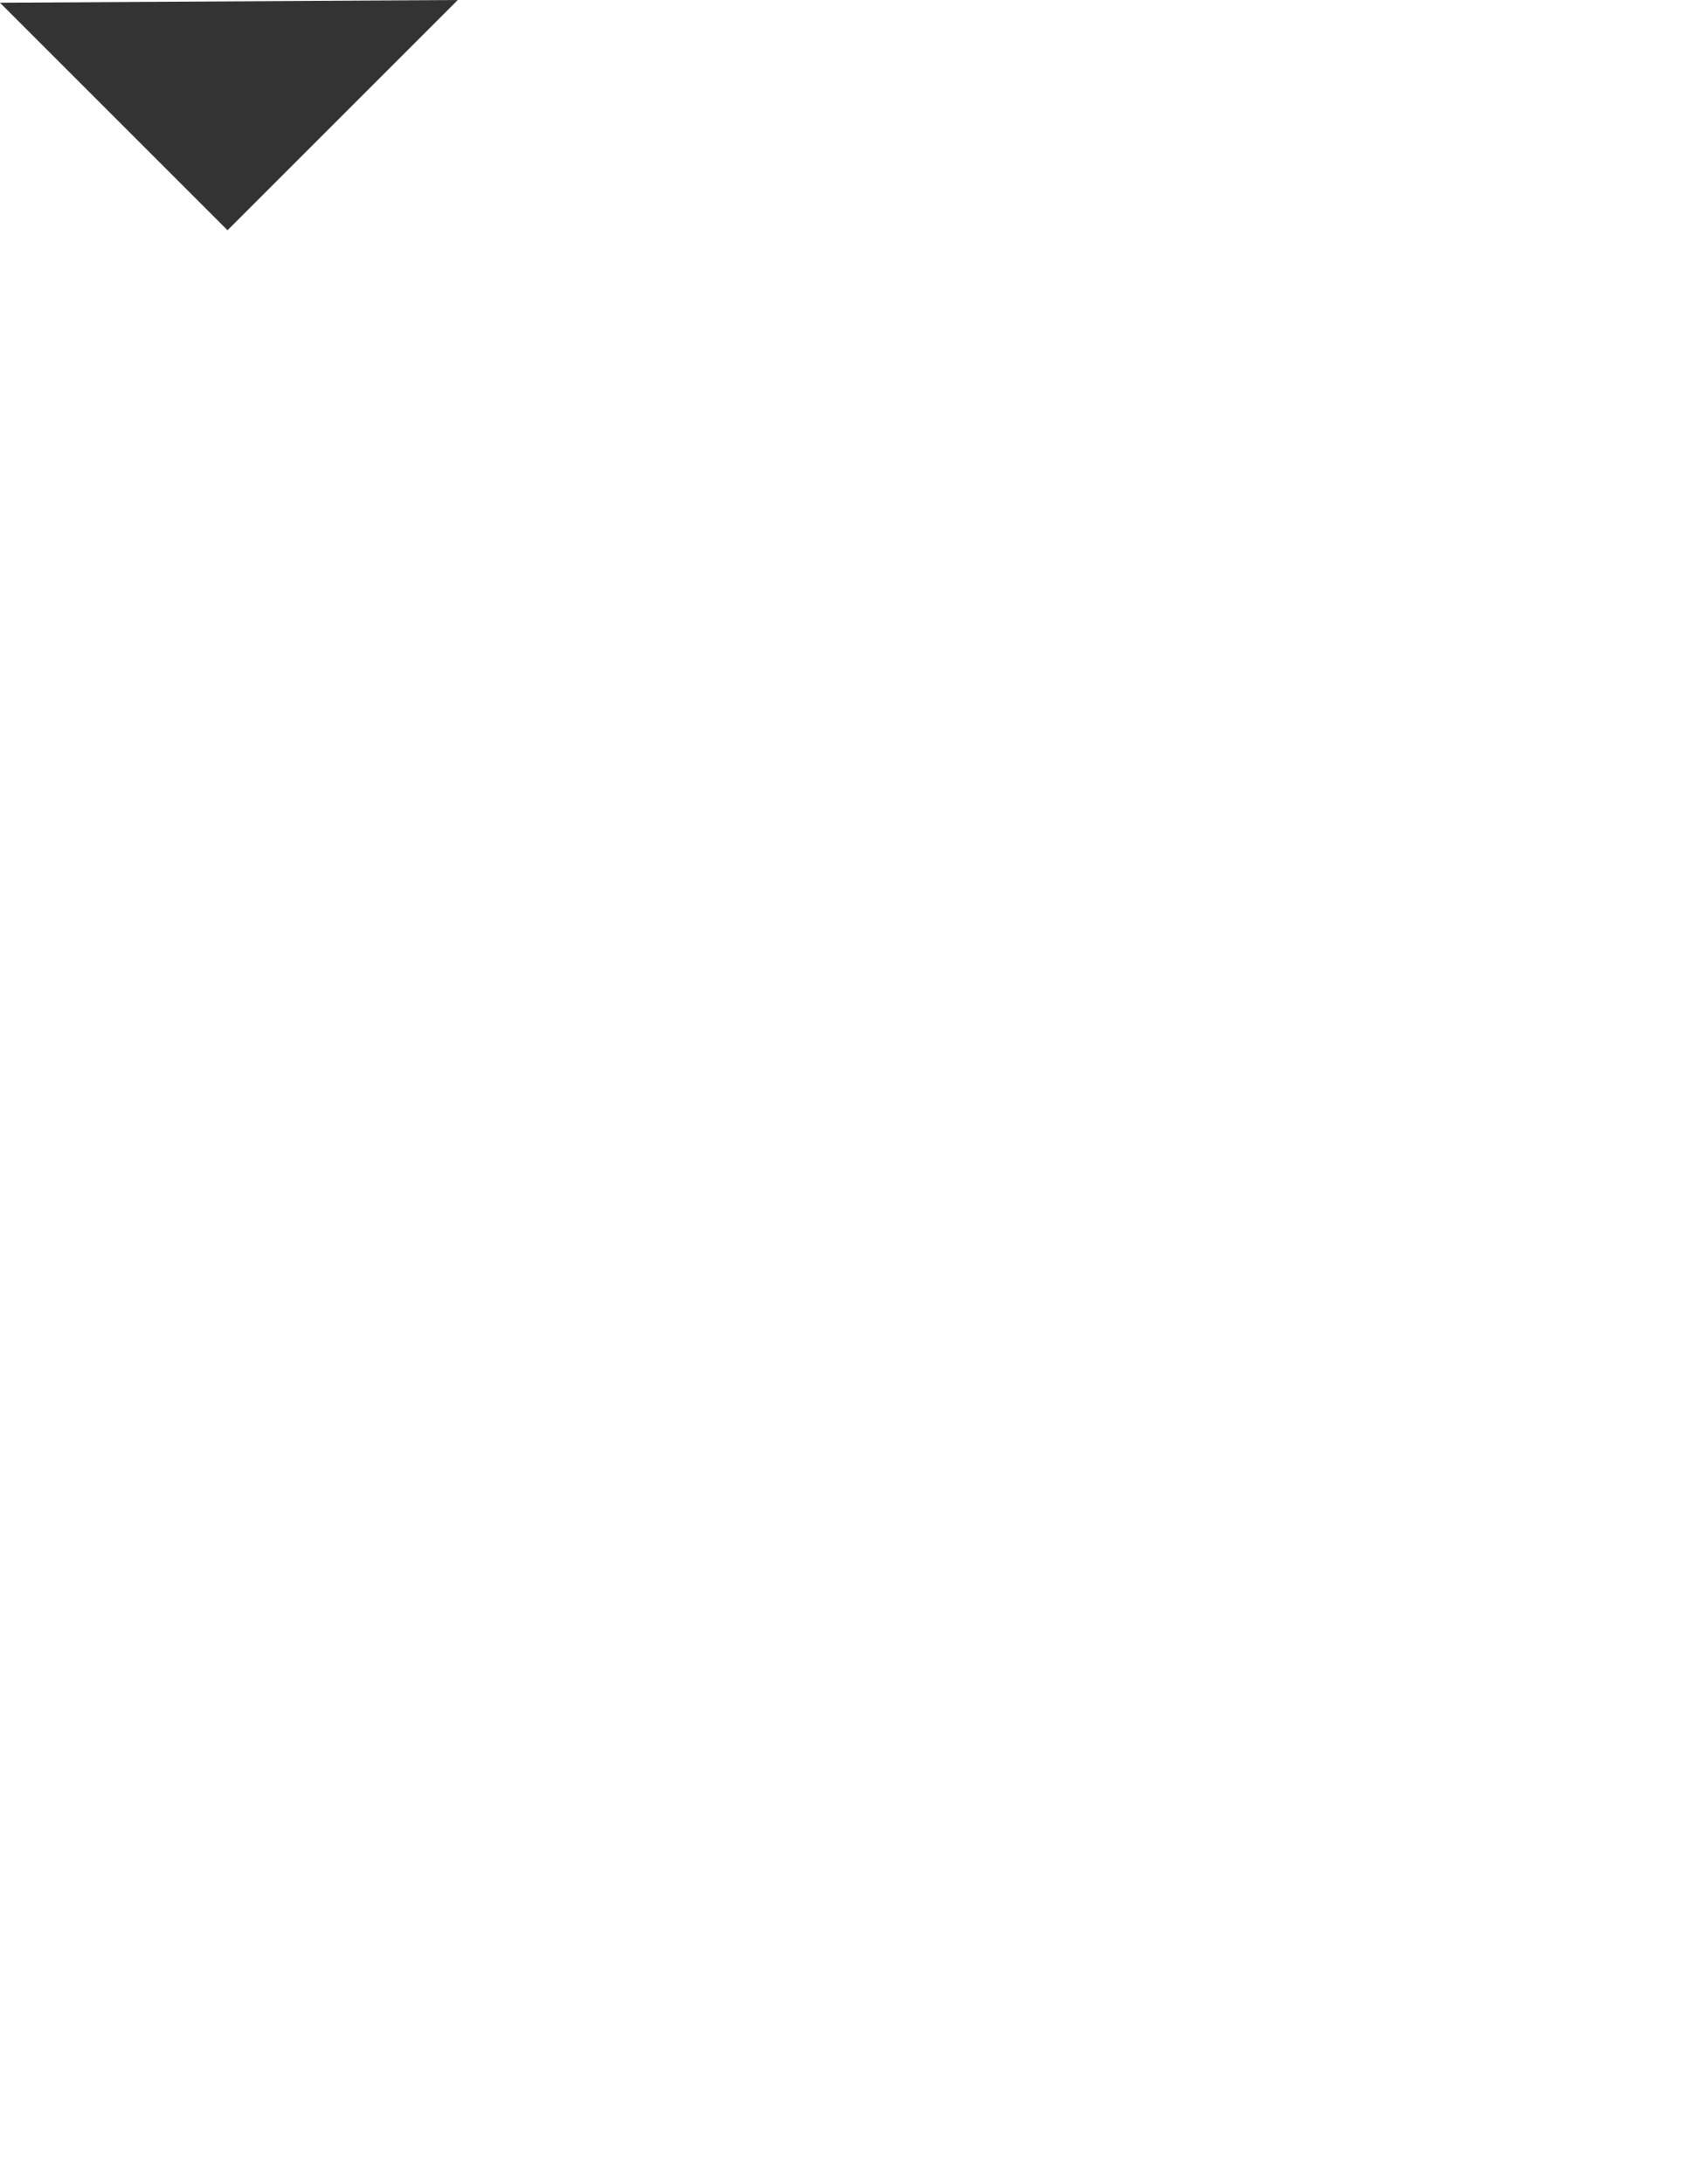
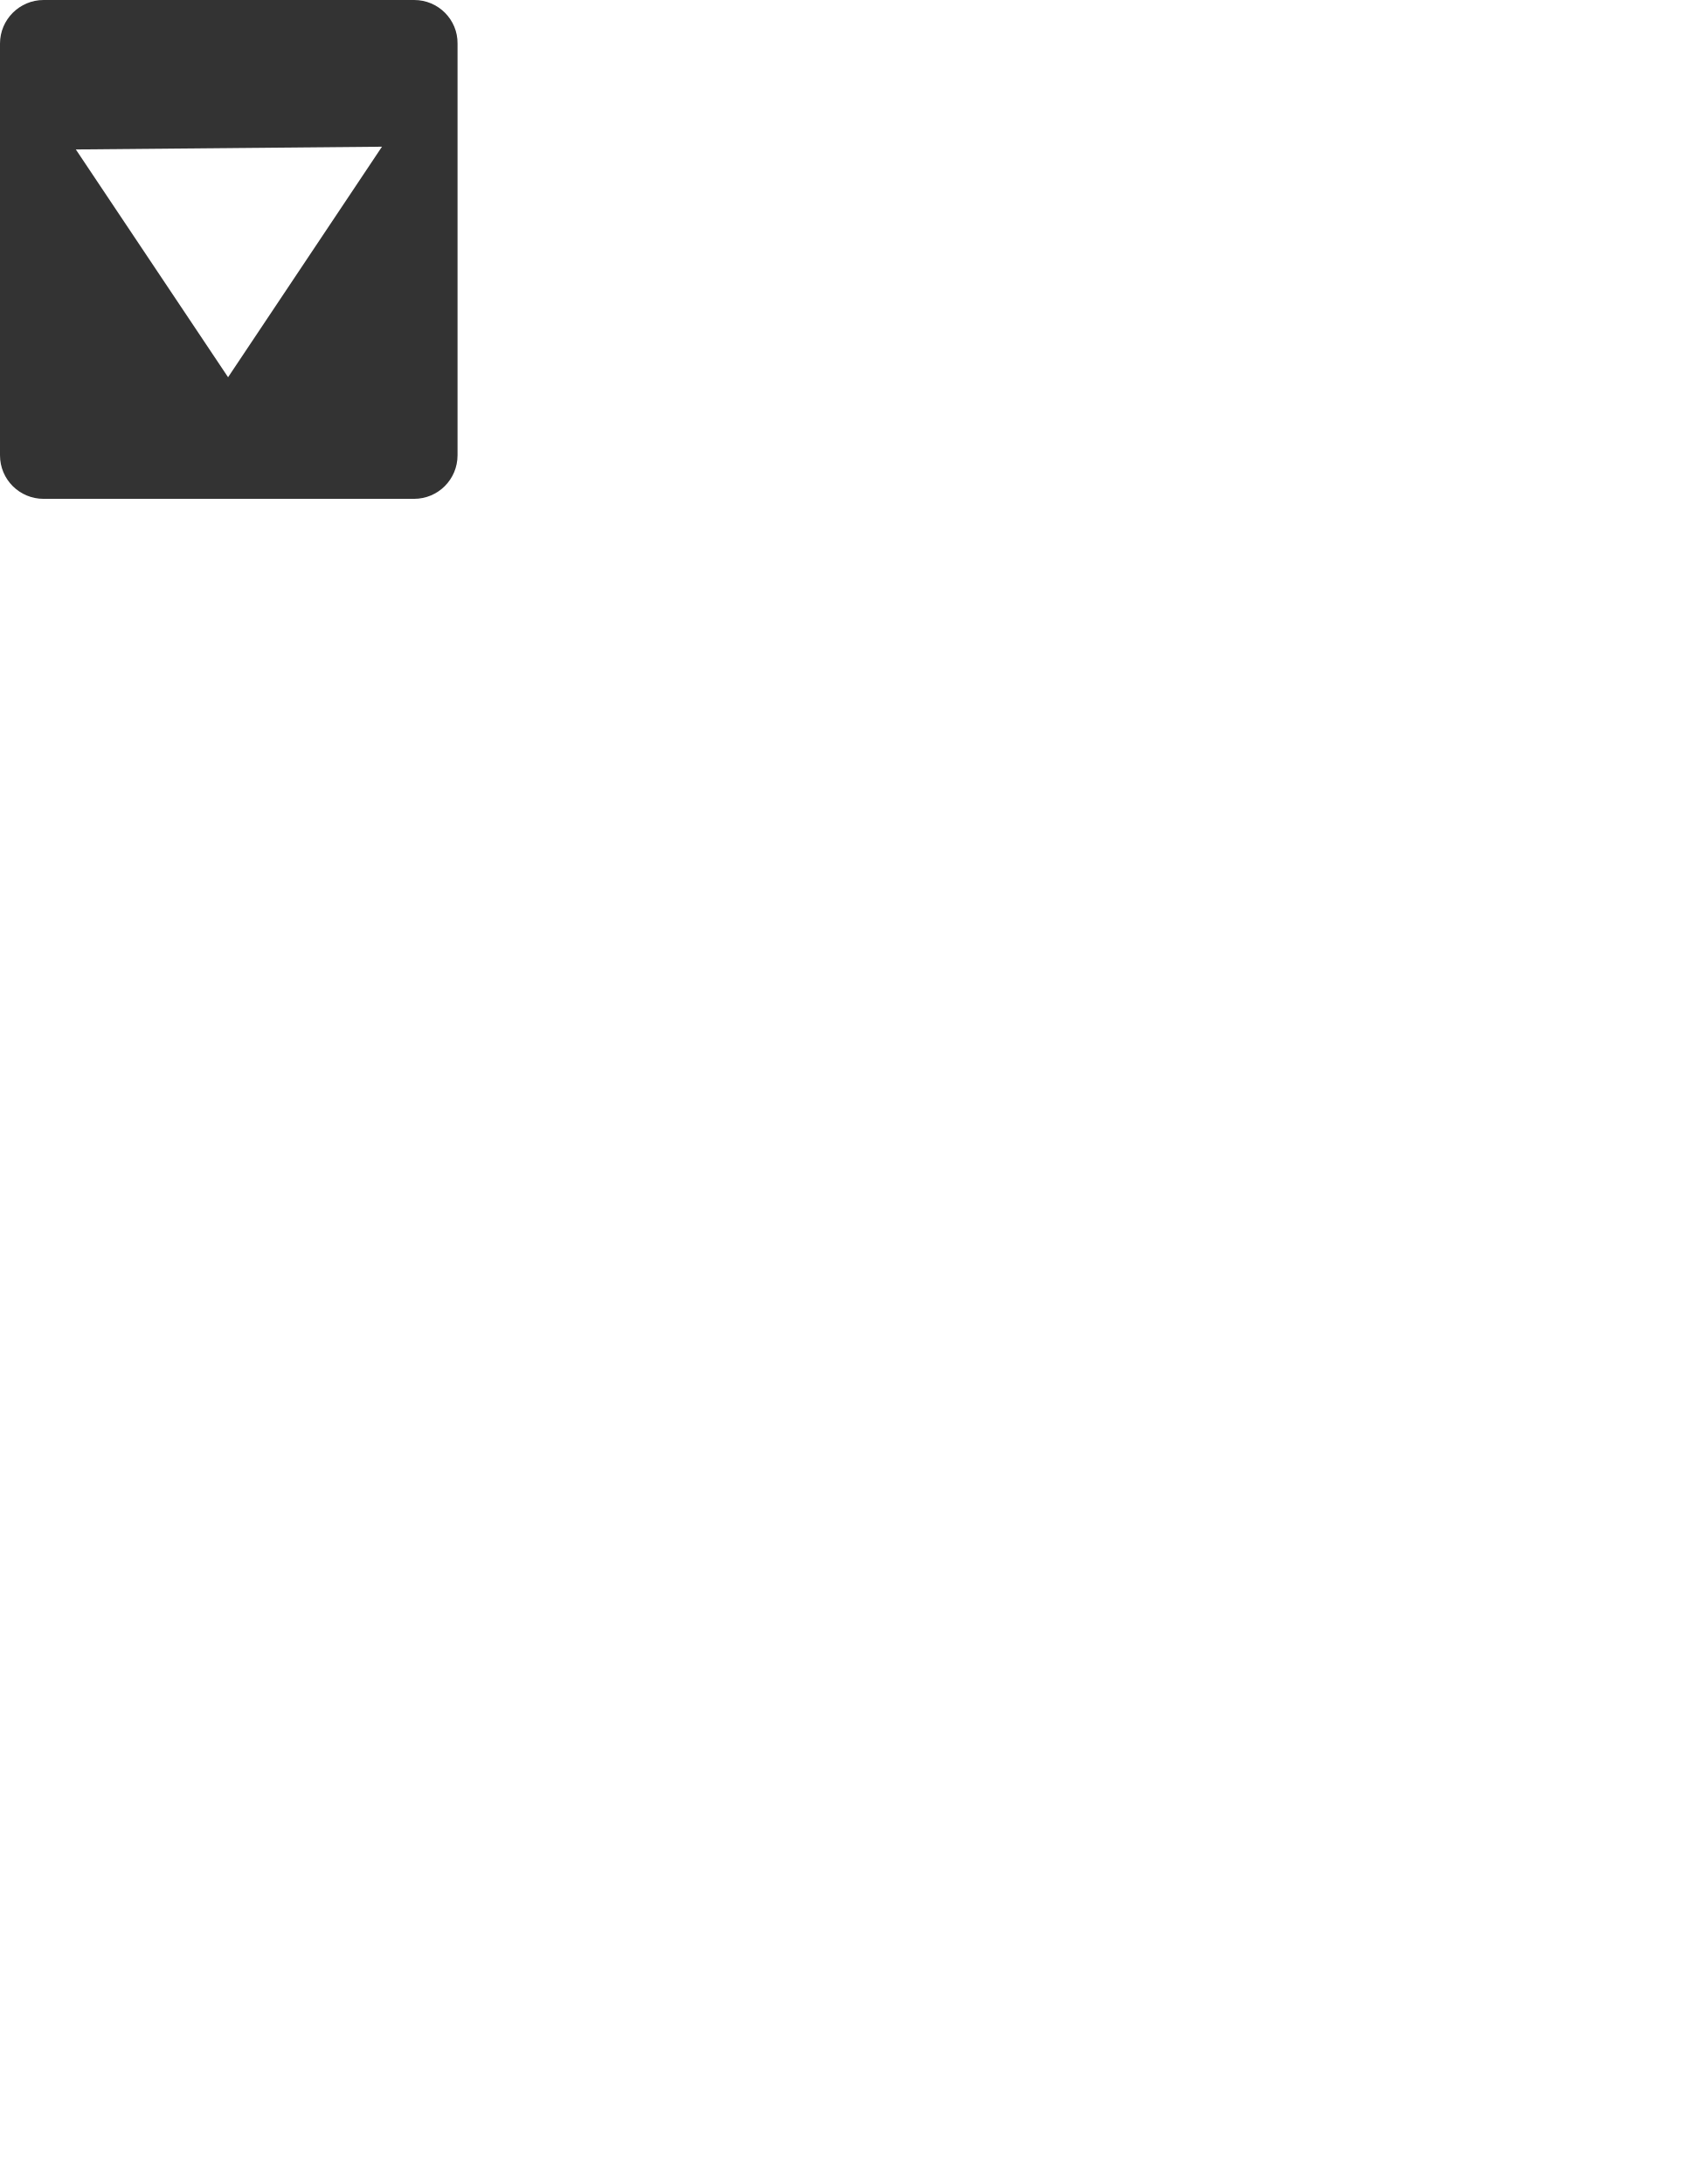
<svg xmlns="http://www.w3.org/2000/svg" version="1.1" id="Layer_1" x="0px" y="0px" viewBox="0 0 612 792" style="enable-background:new 0 0 612 792;" xml:space="preserve">
  <style type="text/css">
	.st0{fill:#333333;}
</style>
-   <polygon class="st0" points="0,1 82.5,83.5 166,0 " />
+   <path class="st0" d="M150.2,0H15.8C7.1,0,0,7.1,0,15.8v149.3c0,8.8,7.1,15.8,15.8,15.8h134.3c8.8,0,15.8-7.1,15.8-15.8V15.8  C166,7.1,158.9,0,150.2,0z M82.7,136.8L27.5,54.2l111-1L82.7,136.8z" />
</svg>
